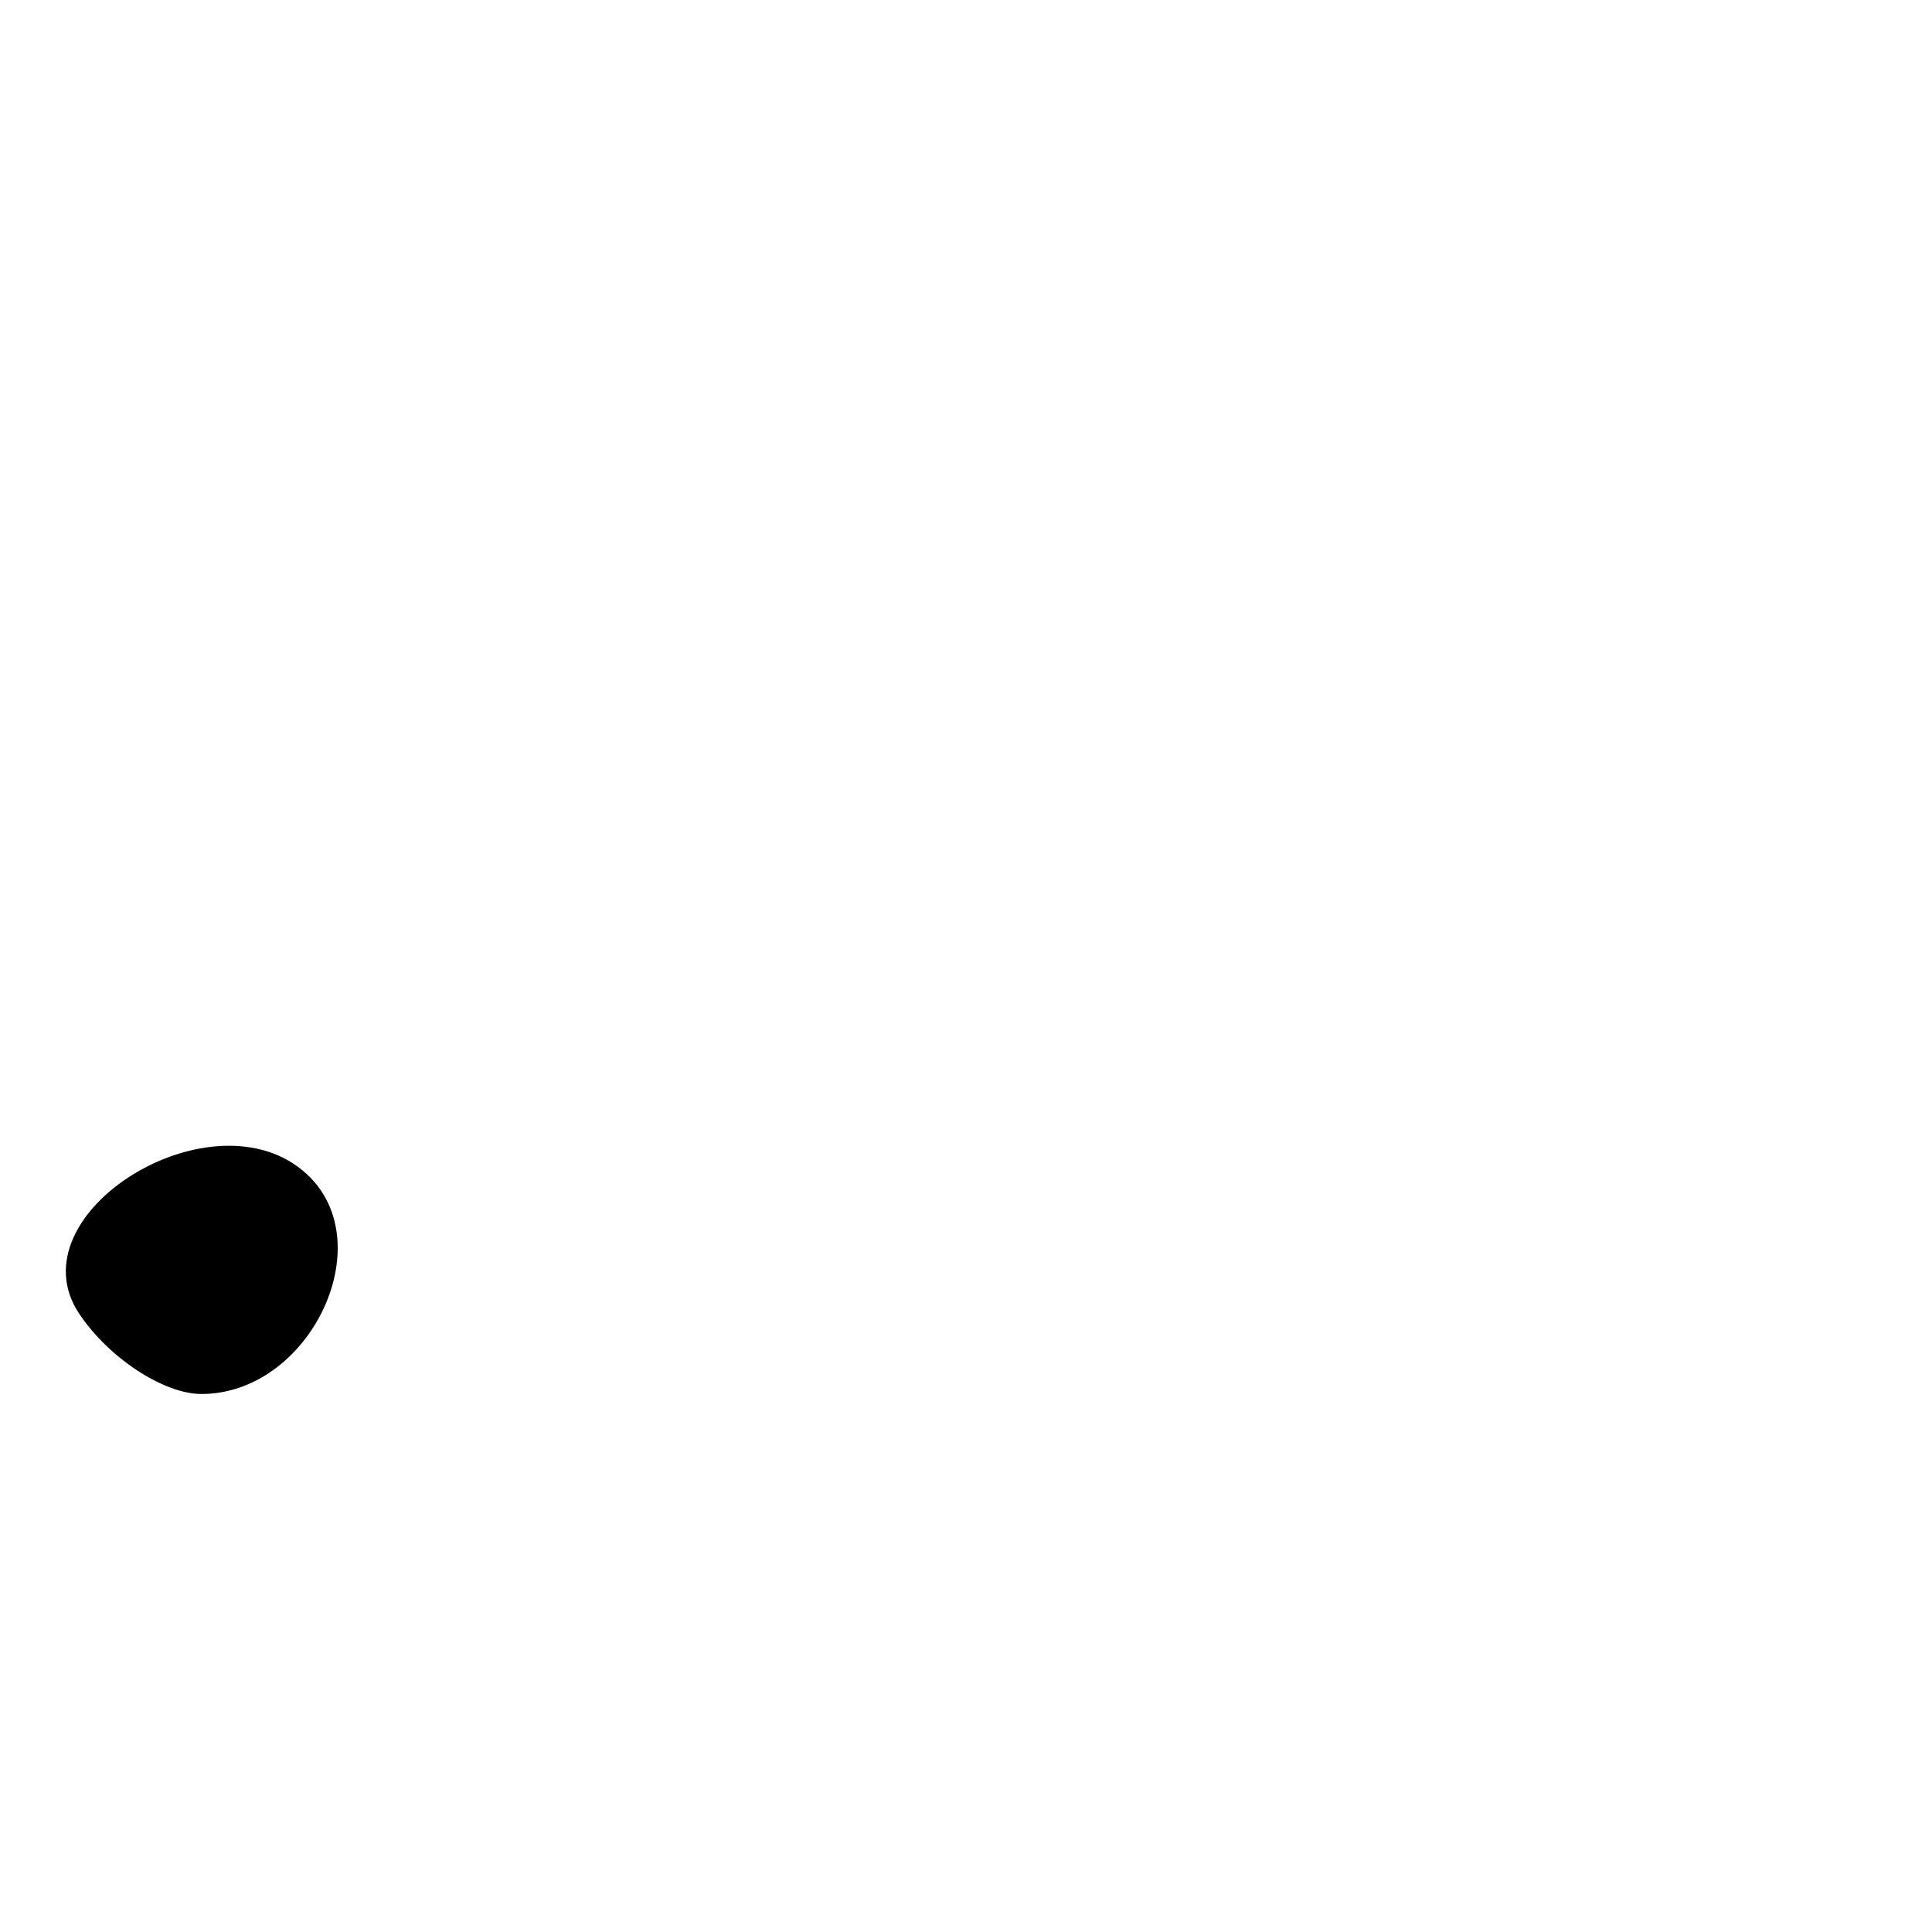
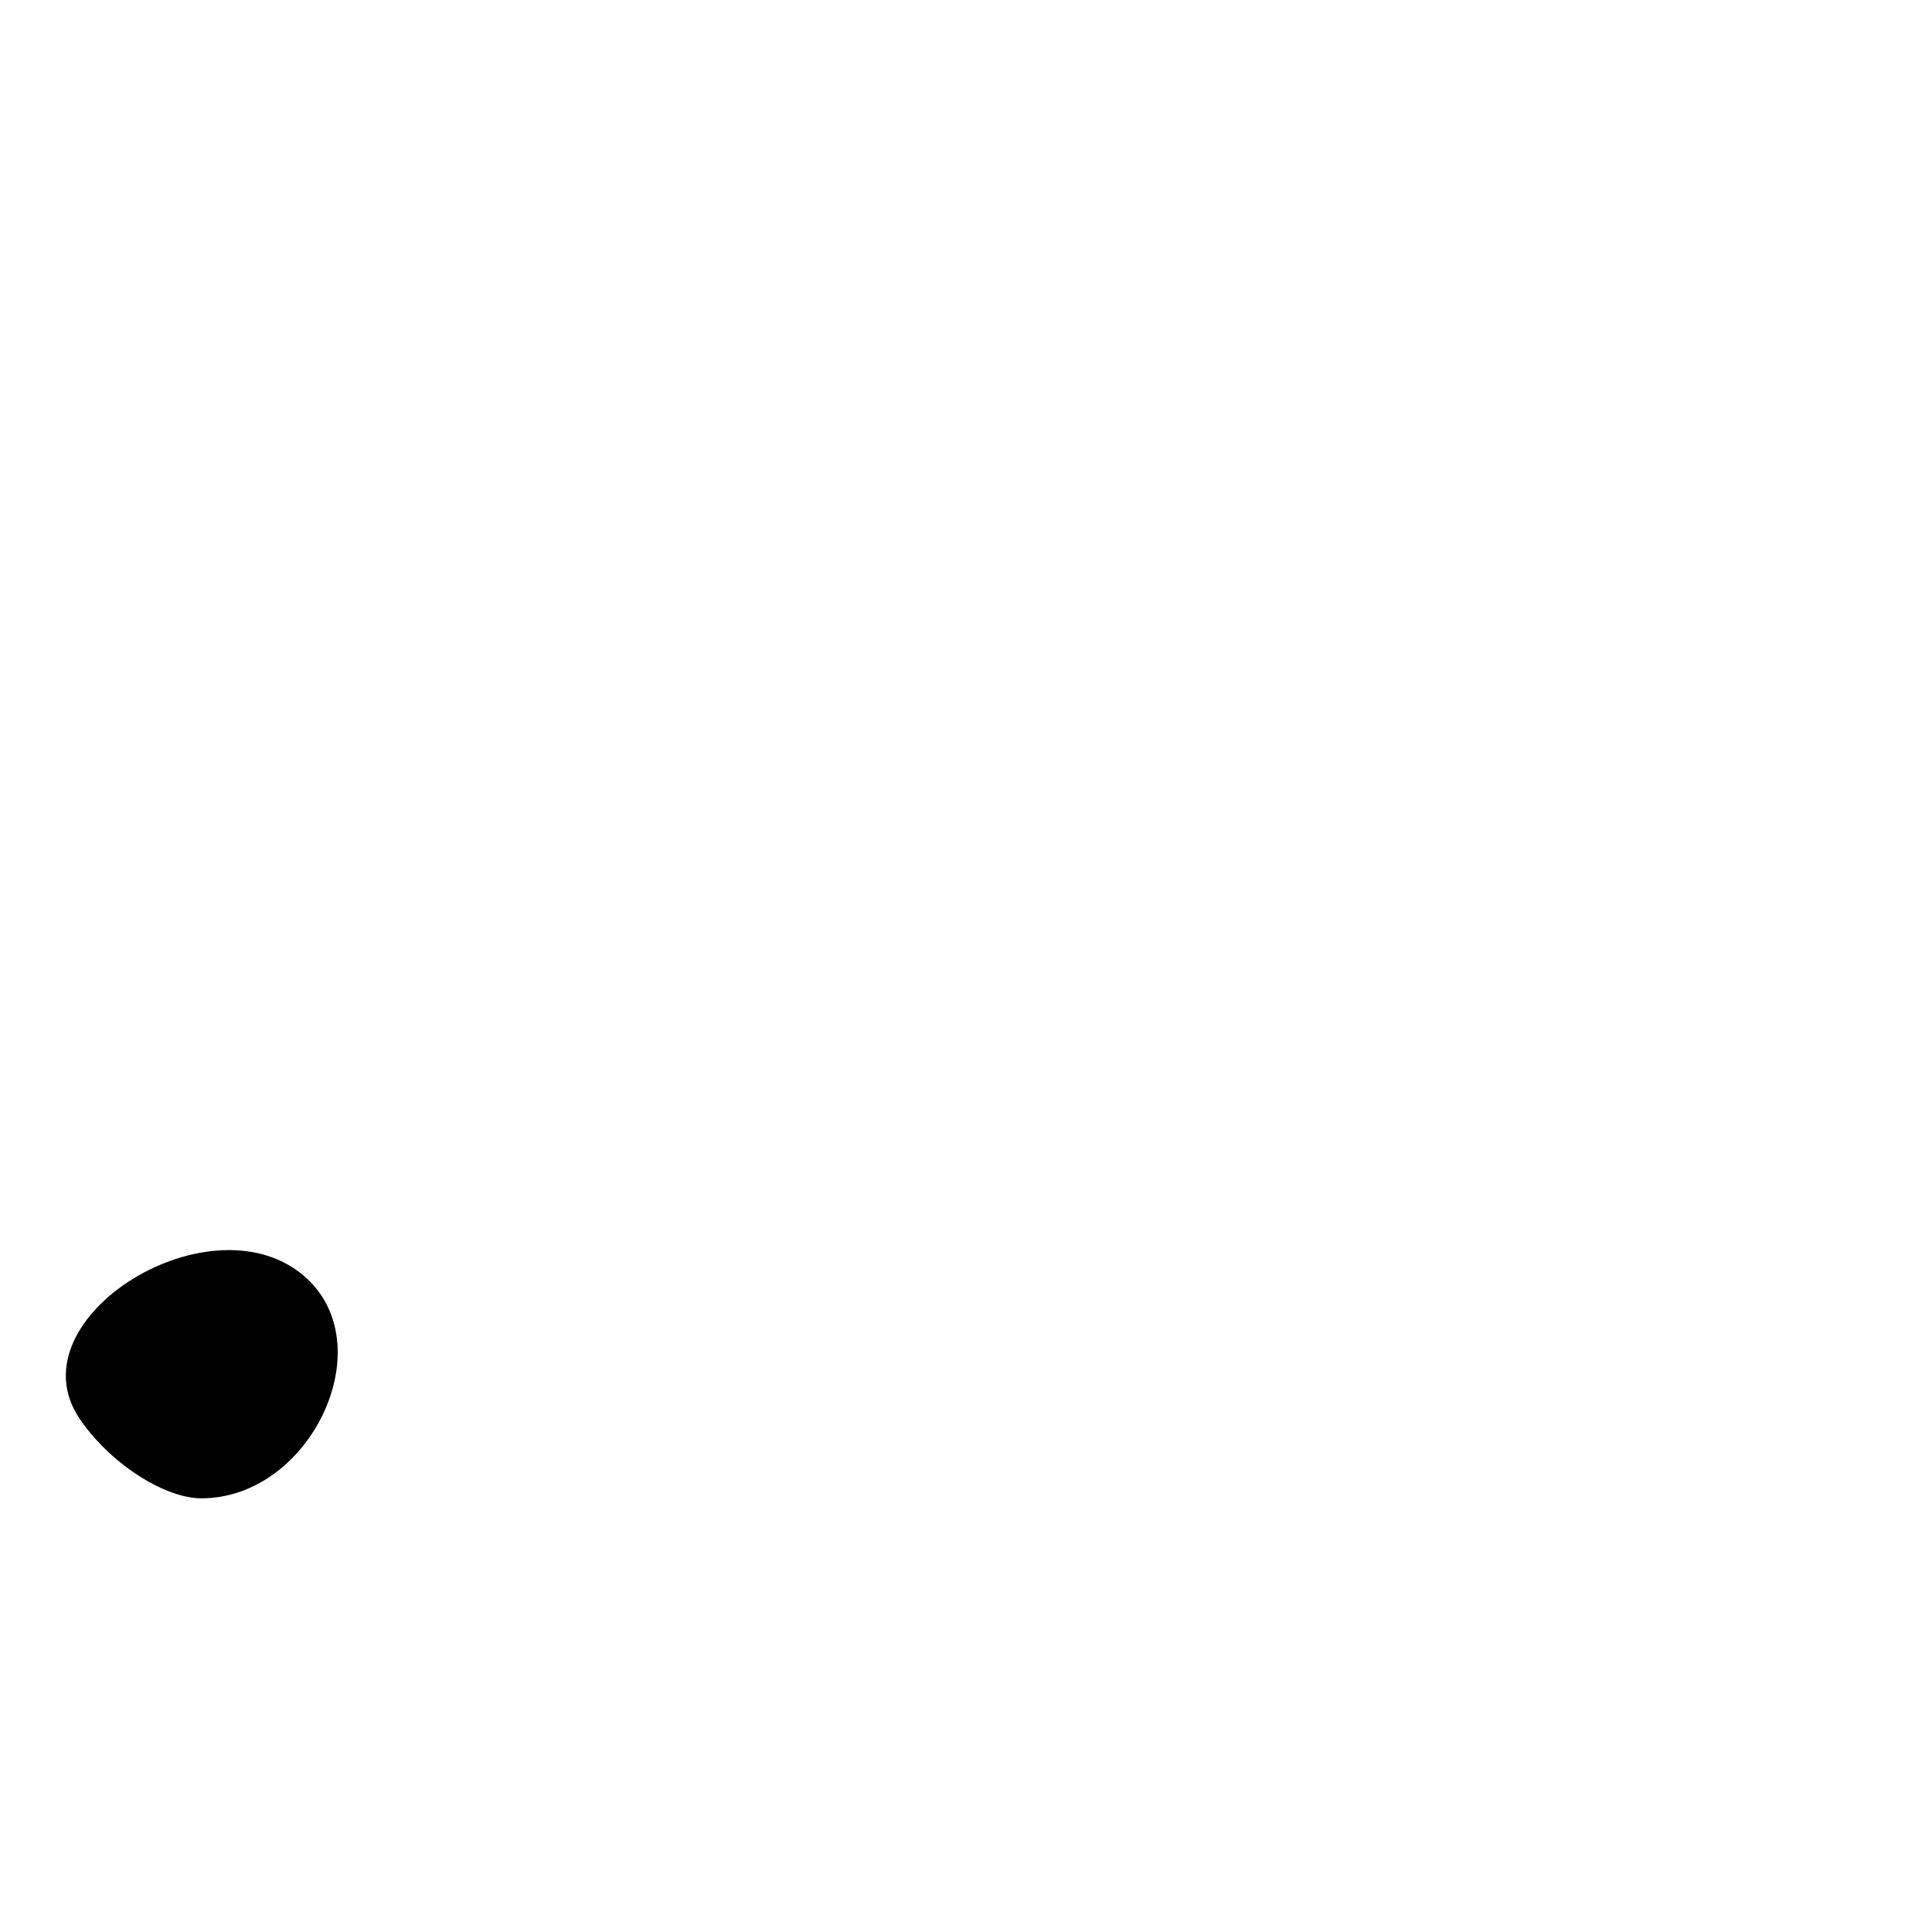
<svg xmlns="http://www.w3.org/2000/svg" width="1000" height="1000" viewBox="0 0 1000 1000" version="1.1" id="svg756">
  <defs id="defs750" />
  <g id="layer1" transform="translate(0,-32.41664)" style="display:inline">
-     <path style="display:inline;fill:#000000;stroke-width:38.803" d="M 41.001,712.417 C 6.248,660.325 111.186,596.027 158.865,640.198 c 38.78,35.926 1.42,113.742 -54.607,113.742 -19.556,0 -48.022,-18.686 -63.258,-41.523 z" id="path752" />
+     <path style="display:inline;fill:#000000;stroke-width:38.803" d="M 41.001,766.417 C 6.248,714.325 111.186,650.027 158.865,694.198 c 38.78,35.926 1.42,113.742 -54.607,113.742 -19.556,0 -48.022,-18.686 -63.258,-41.523 z" id="path752" />
  </g>
</svg>
